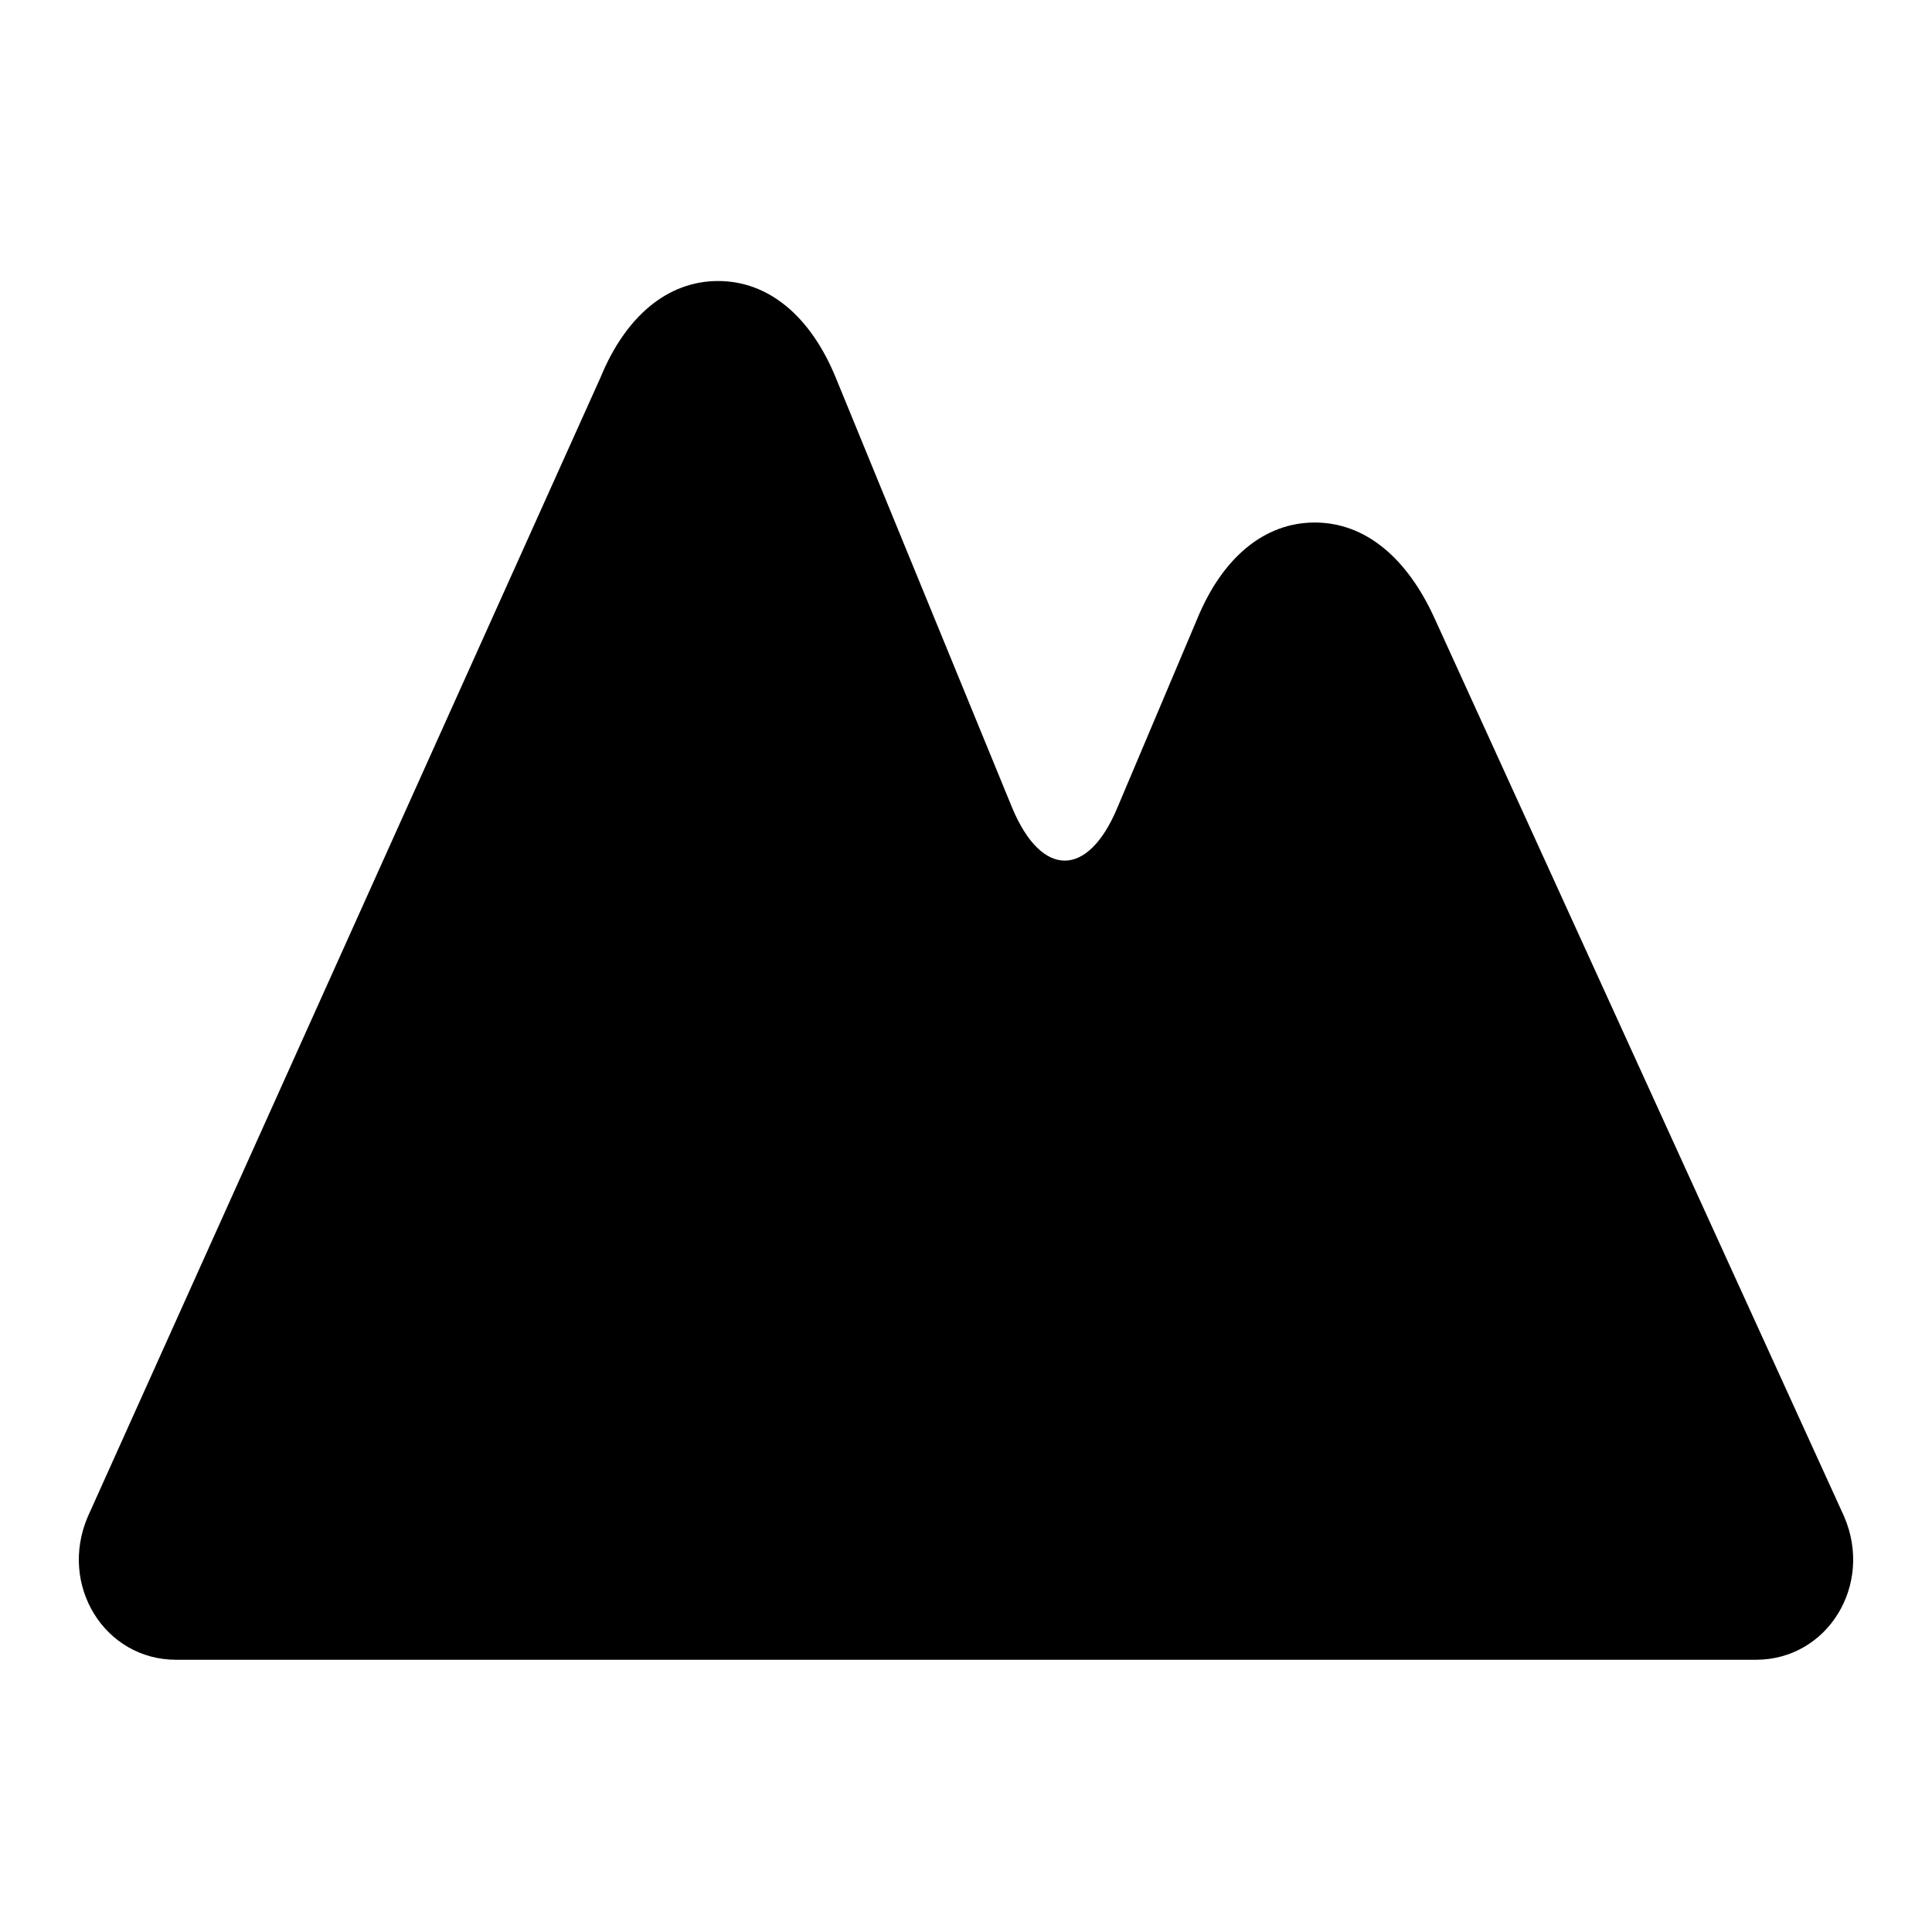
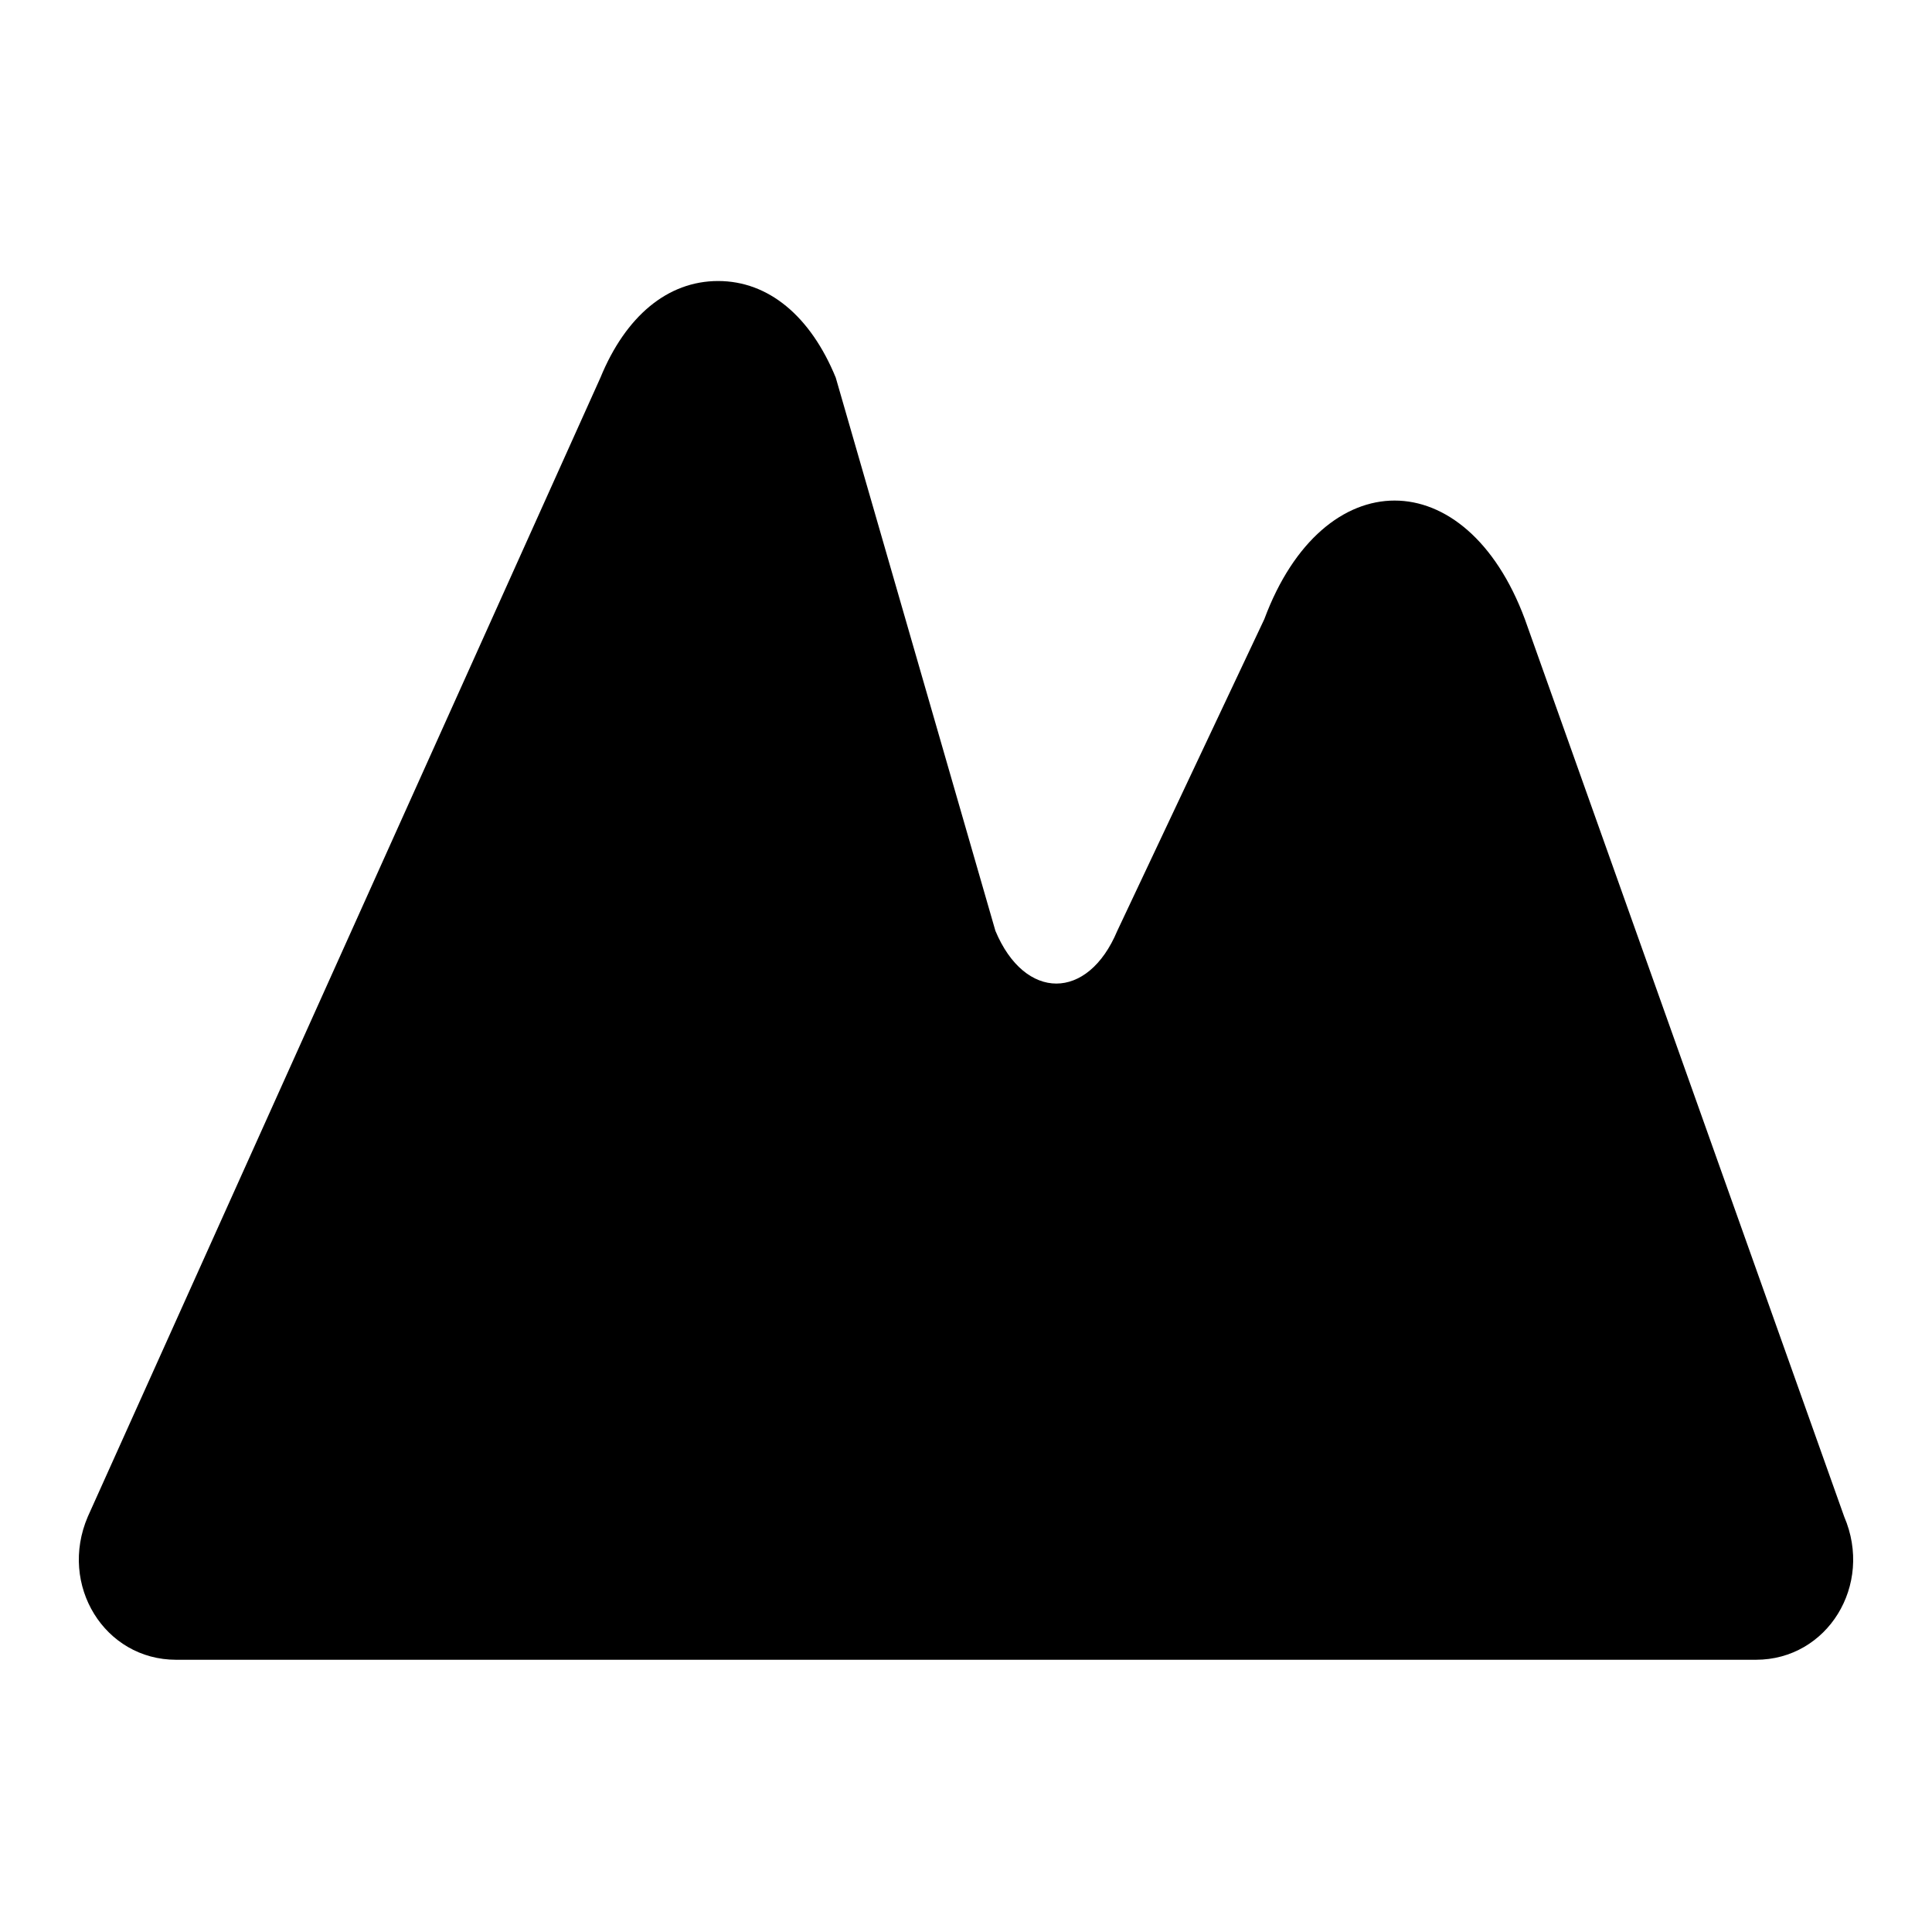
<svg xmlns="http://www.w3.org/2000/svg" width="22" height="22" viewBox="0 0 22 22" role="img" aria-labelledby="title desc">
-   <path transform="matrix(0.95694 0 0 1 0.4737 -0.4)" d="M1.6 19.3C0.75 19.3 0.2 18.45 0.55 17.67L6.65 4.7C6.95 4 7.45 3.6 8.05 3.6C8.65 3.6 9.15 4 9.45 4.7L11.55 9.6C11.9 10.4 12.45 10.4 12.8 9.6L13.75 7.45C14.05 6.75 14.55 6.35 15.15 6.35C15.75 6.35 16.25 6.75 16.58 7.45L21.45 17.67C21.8 18.45 21.25 19.3 20.4 19.3H1.6Z" fill="#000000" />
+   <path transform="matrix(0.95694 0 0 1 0.4737 -0.4)" d="M1.6 19.3C0.75 19.3 0.2 18.45 0.55 17.67L6.65 4.7C6.95 4 7.45 3.6 8.05 3.6C8.65 3.6 9.15 4 9.45 4.7L11.35 11C11.7 11.8 12.45 11.8 12.8 11L14.55 7.45C14.9 6.55 15.5 6.1 16.1 6.1C16.7 6.1 17.3 6.55 17.65 7.45L21.45 17.67C21.8 18.45 21.25 19.3 20.4 19.3H1.6Z" fill="#000000" />
</svg>
